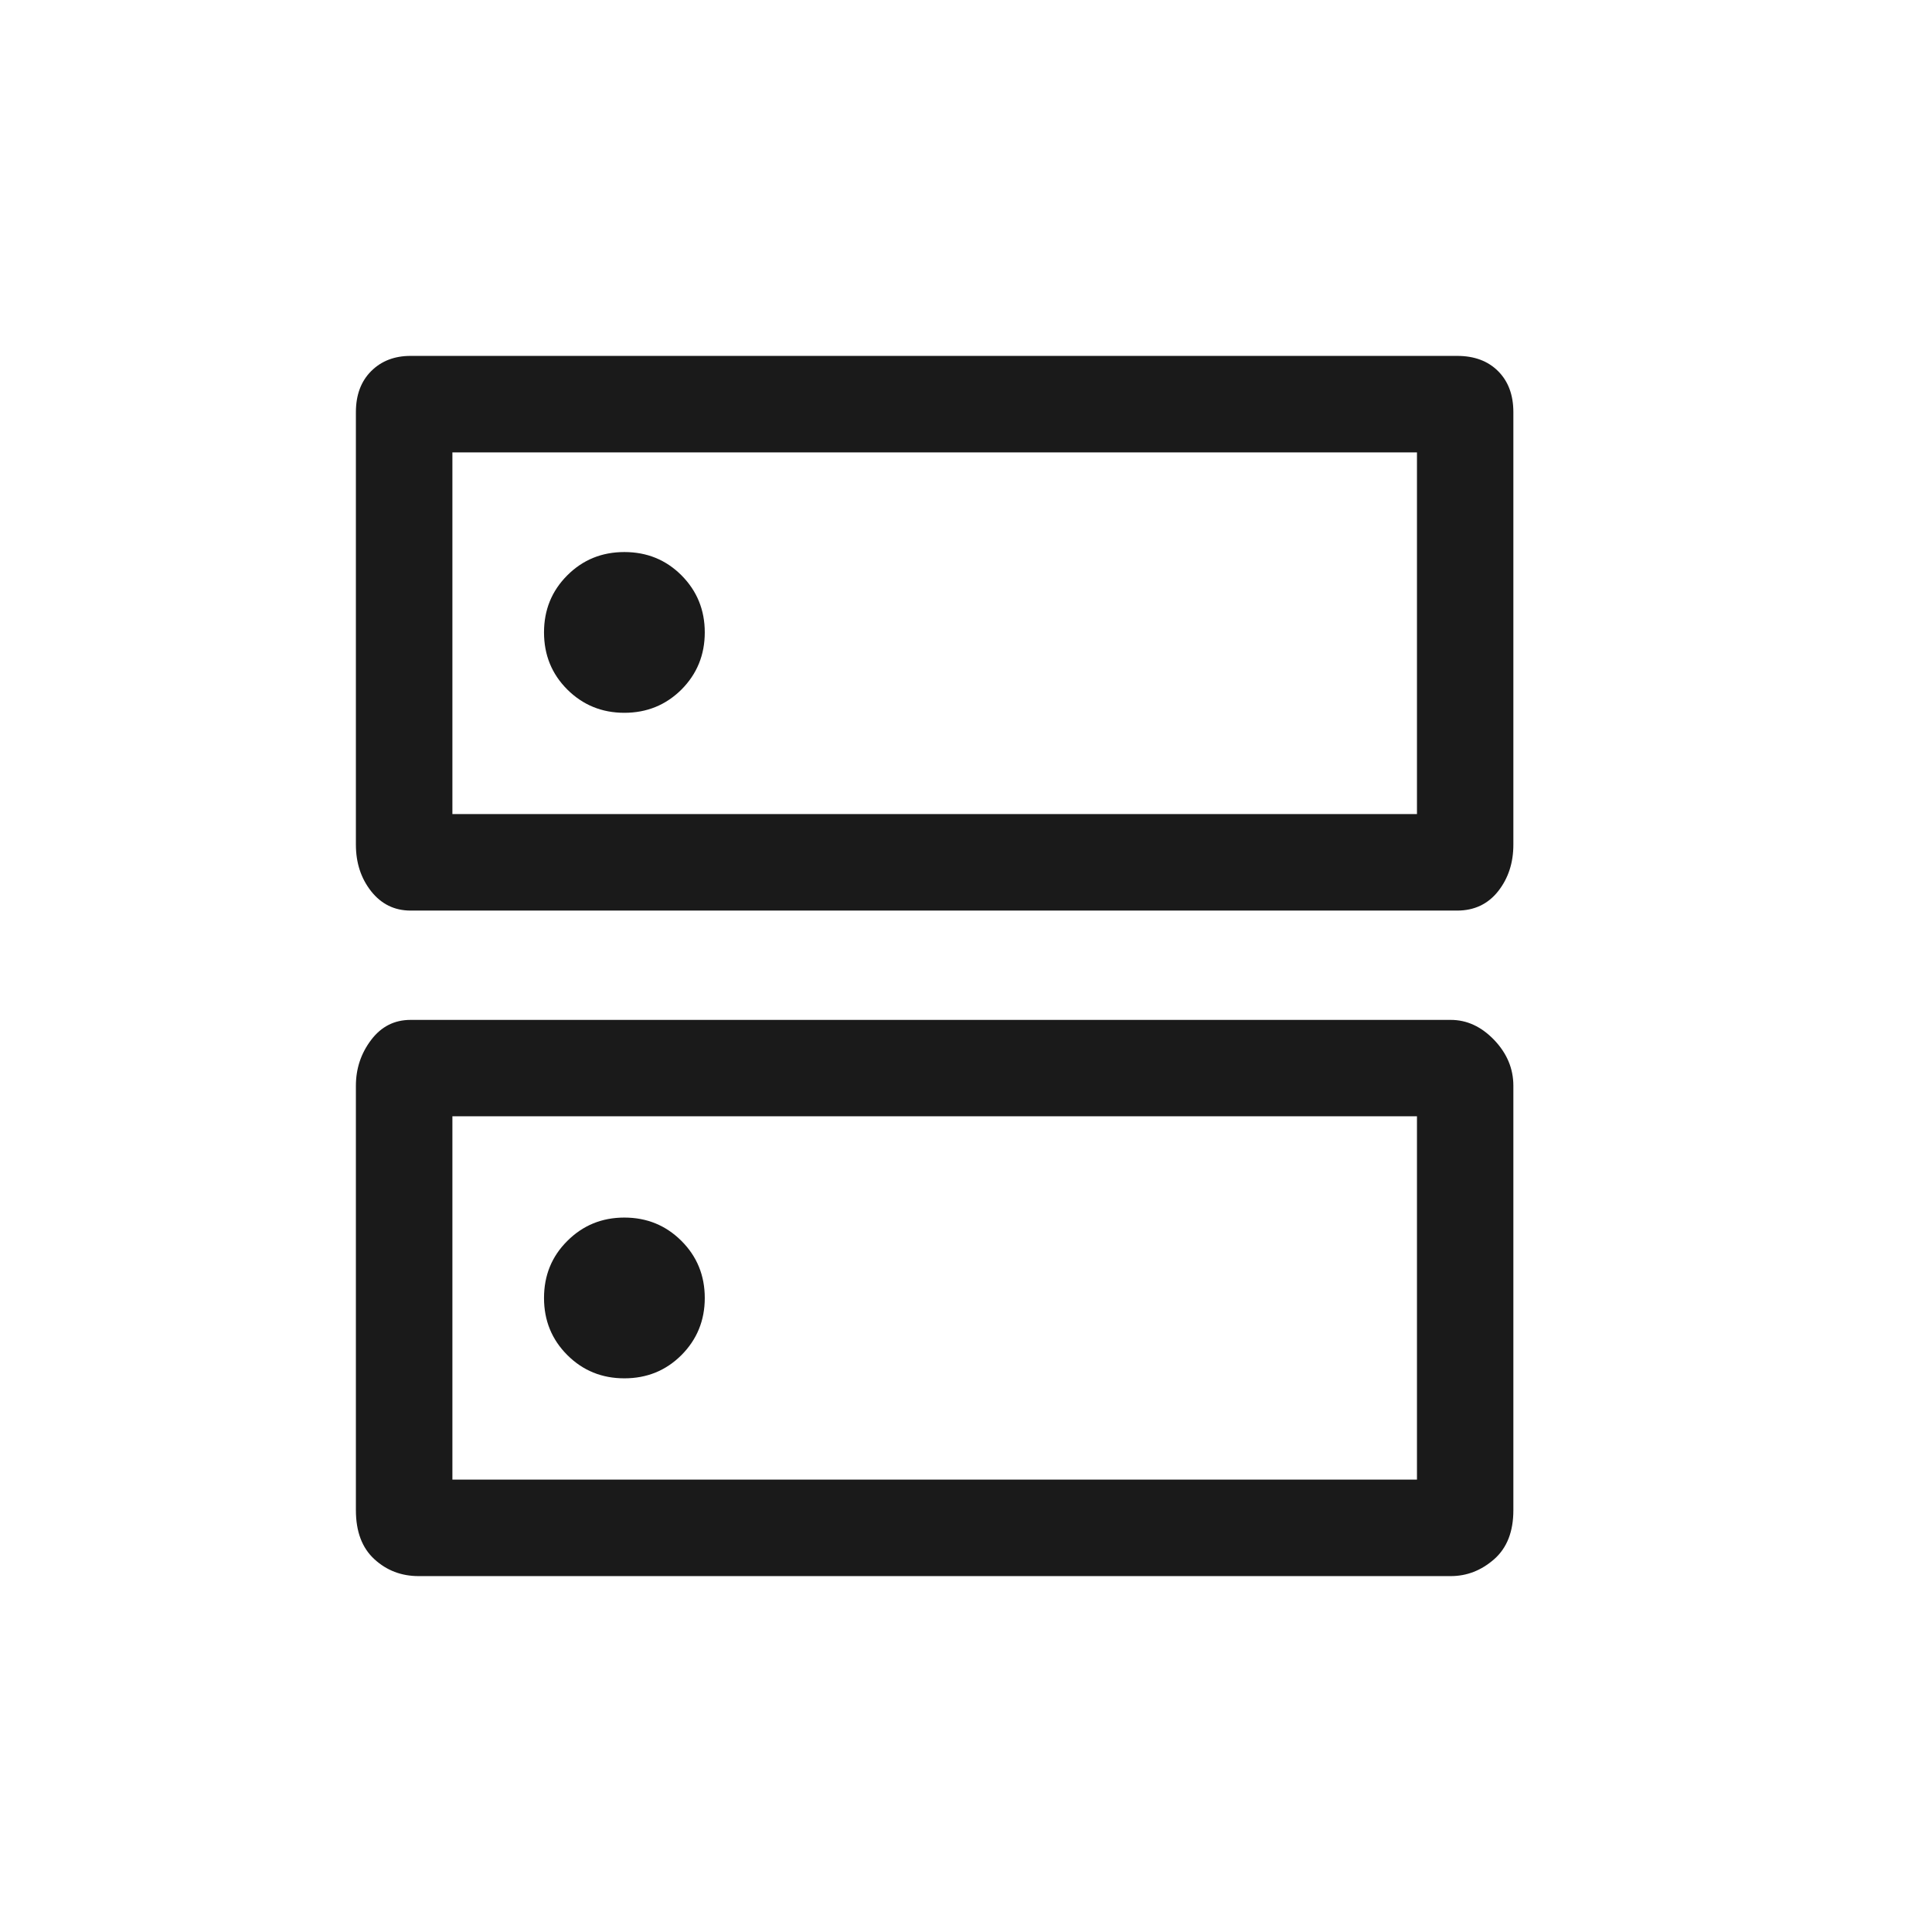
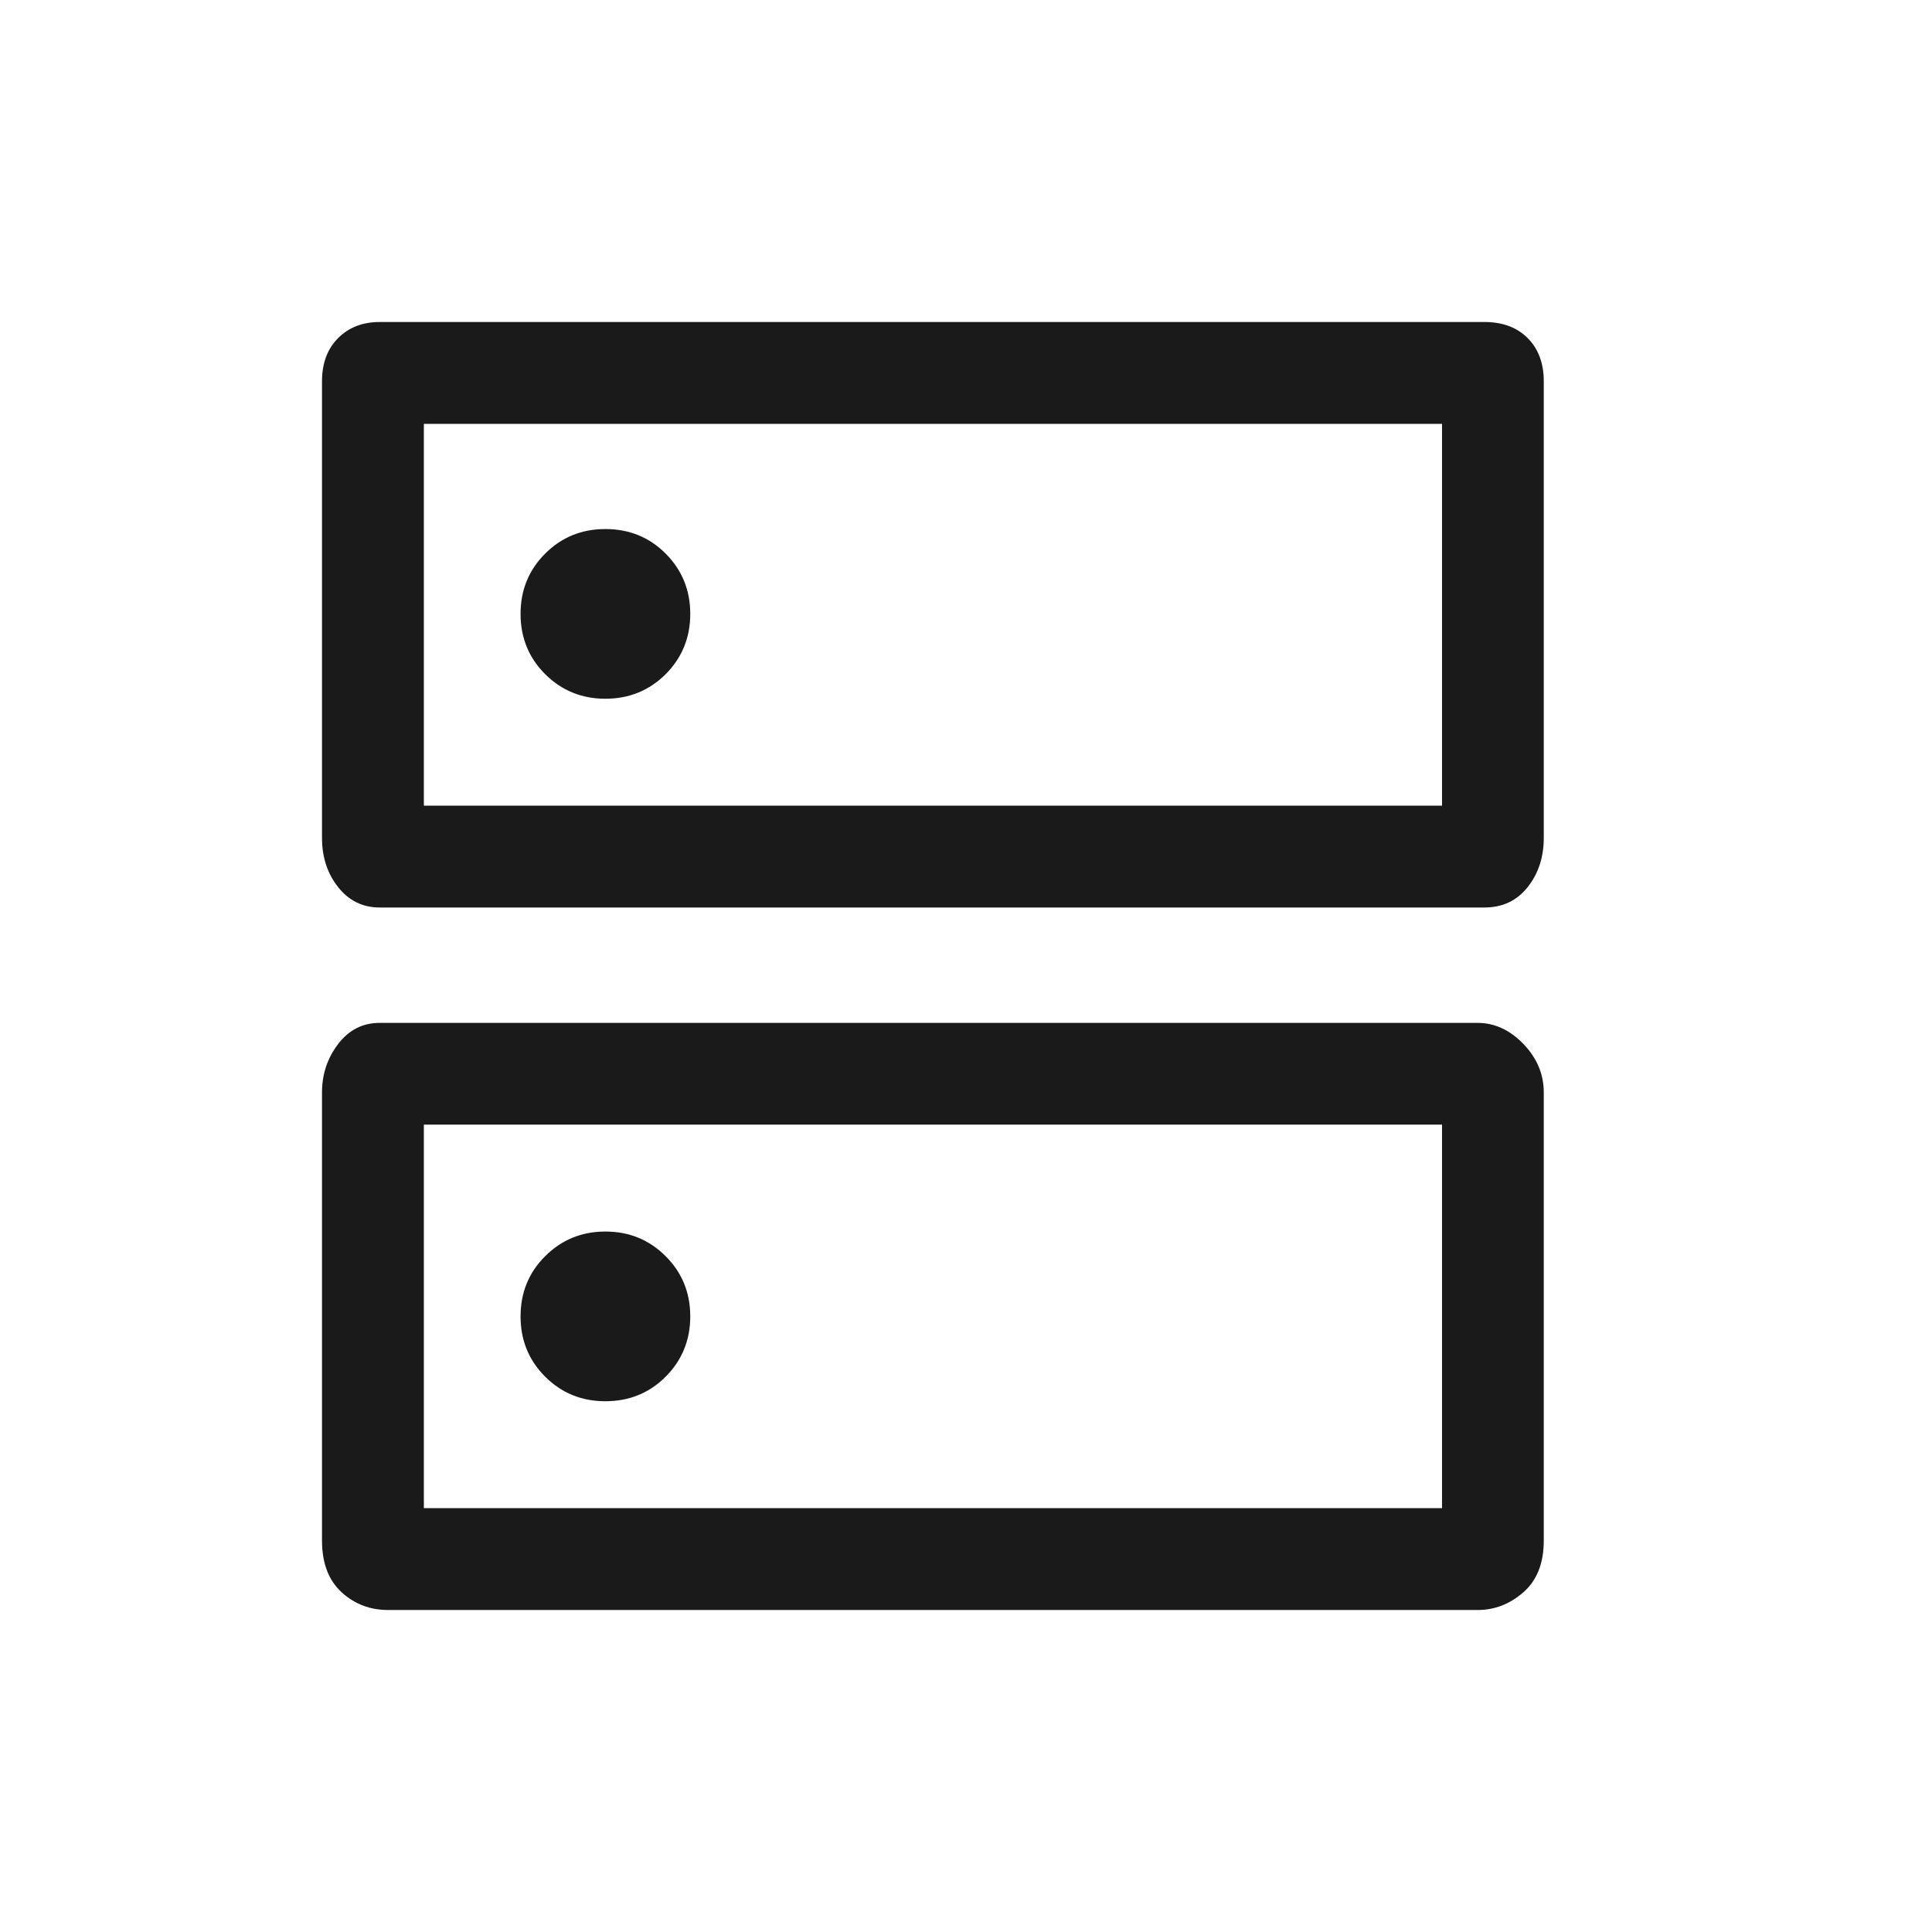
- <svg xmlns="http://www.w3.org/2000/svg" width="24" height="24" viewBox="0 0 18 19" fill="#1A1A1A">
-   <path d="M5.64 5.429C5.419 5.429 5.232 5.505 5.079 5.658C4.926 5.811 4.85 5.998 4.85 6.219C4.85 6.441 4.926 6.628 5.079 6.781C5.232 6.933 5.419 7.01 5.64 7.01C5.862 7.01 6.049 6.933 6.202 6.781C6.354 6.628 6.431 6.441 6.431 6.219C6.431 5.998 6.354 5.811 6.202 5.658C6.049 5.505 5.862 5.429 5.64 5.429ZM5.64 11.974C5.419 11.974 5.232 12.051 5.079 12.204C4.926 12.356 4.85 12.543 4.85 12.765C4.85 12.986 4.926 13.173 5.079 13.326C5.232 13.479 5.419 13.555 5.64 13.555C5.862 13.555 6.049 13.479 6.202 13.326C6.354 13.173 6.431 12.986 6.431 12.765C6.431 12.543 6.354 12.356 6.202 12.204C6.049 12.051 5.862 11.974 5.64 11.974ZM3.538 3.5H13.83C13.999 3.5 14.133 3.55 14.233 3.65C14.333 3.75 14.383 3.885 14.383 4.053V8.306C14.383 8.486 14.333 8.638 14.233 8.765C14.133 8.891 13.999 8.955 13.83 8.955H3.538C3.379 8.955 3.25 8.891 3.15 8.765C3.05 8.638 3 8.486 3 8.306V4.053C3 3.885 3.05 3.75 3.15 3.65C3.25 3.55 3.379 3.5 3.538 3.5ZM3.949 4.449V8.006H13.435V4.449H3.949ZM3.538 10.03H13.767C13.925 10.03 14.067 10.095 14.194 10.227C14.32 10.359 14.383 10.509 14.383 10.678V14.852C14.383 15.063 14.32 15.223 14.194 15.334C14.067 15.445 13.925 15.5 13.767 15.5H3.617C3.448 15.5 3.303 15.445 3.182 15.334C3.061 15.223 3 15.063 3 14.852V10.678C3 10.509 3.05 10.359 3.15 10.227C3.25 10.095 3.379 10.03 3.538 10.03ZM3.949 10.978V14.551H13.435V10.978H3.949ZM3.949 4.449V8.006V4.449ZM3.949 10.978V14.551V10.978Z" />
+ <svg xmlns="http://www.w3.org/2000/svg" width="18" height="18" viewBox="0 0 18 18" fill="none">
+   <path d="M5.64 4.929C5.419 4.929 5.232 5.005 5.079 5.158C4.926 5.311 4.85 5.498 4.85 5.719C4.85 5.941 4.926 6.128 5.079 6.281C5.232 6.433 5.419 6.51 5.64 6.51C5.862 6.51 6.049 6.433 6.202 6.281C6.354 6.128 6.431 5.941 6.431 5.719C6.431 5.498 6.354 5.311 6.202 5.158C6.049 5.005 5.862 4.929 5.64 4.929ZM5.64 11.474C5.419 11.474 5.232 11.551 5.079 11.704C4.926 11.856 4.85 12.043 4.85 12.265C4.85 12.486 4.926 12.673 5.079 12.826C5.232 12.979 5.419 13.055 5.64 13.055C5.862 13.055 6.049 12.979 6.202 12.826C6.354 12.673 6.431 12.486 6.431 12.265C6.431 12.043 6.354 11.856 6.202 11.704C6.049 11.551 5.862 11.474 5.64 11.474ZM3.538 3H13.83C13.999 3 14.133 3.05 14.233 3.15C14.333 3.25 14.383 3.385 14.383 3.553V7.806C14.383 7.986 14.333 8.138 14.233 8.265C14.133 8.391 13.999 8.455 13.83 8.455H3.538C3.379 8.455 3.25 8.391 3.15 8.265C3.05 8.138 3 7.986 3 7.806V3.553C3 3.385 3.05 3.25 3.15 3.15C3.25 3.05 3.379 3 3.538 3ZM3.949 3.949V7.506H13.435V3.949H3.949ZM3.538 9.53H13.767C13.925 9.53 14.067 9.596 14.194 9.727C14.32 9.859 14.383 10.009 14.383 10.178V14.352C14.383 14.563 14.32 14.723 14.194 14.834C14.067 14.945 13.925 15 13.767 15H3.617C3.448 15 3.303 14.945 3.182 14.834C3.061 14.723 3 14.563 3 14.352V10.178C3 10.009 3.05 9.859 3.15 9.727C3.25 9.596 3.379 9.53 3.538 9.53ZM3.949 10.478V14.051H13.435V10.478H3.949ZM3.949 3.949V7.506V3.949ZM3.949 10.478V14.051V10.478Z" fill="#1A1A1A" />
</svg>
